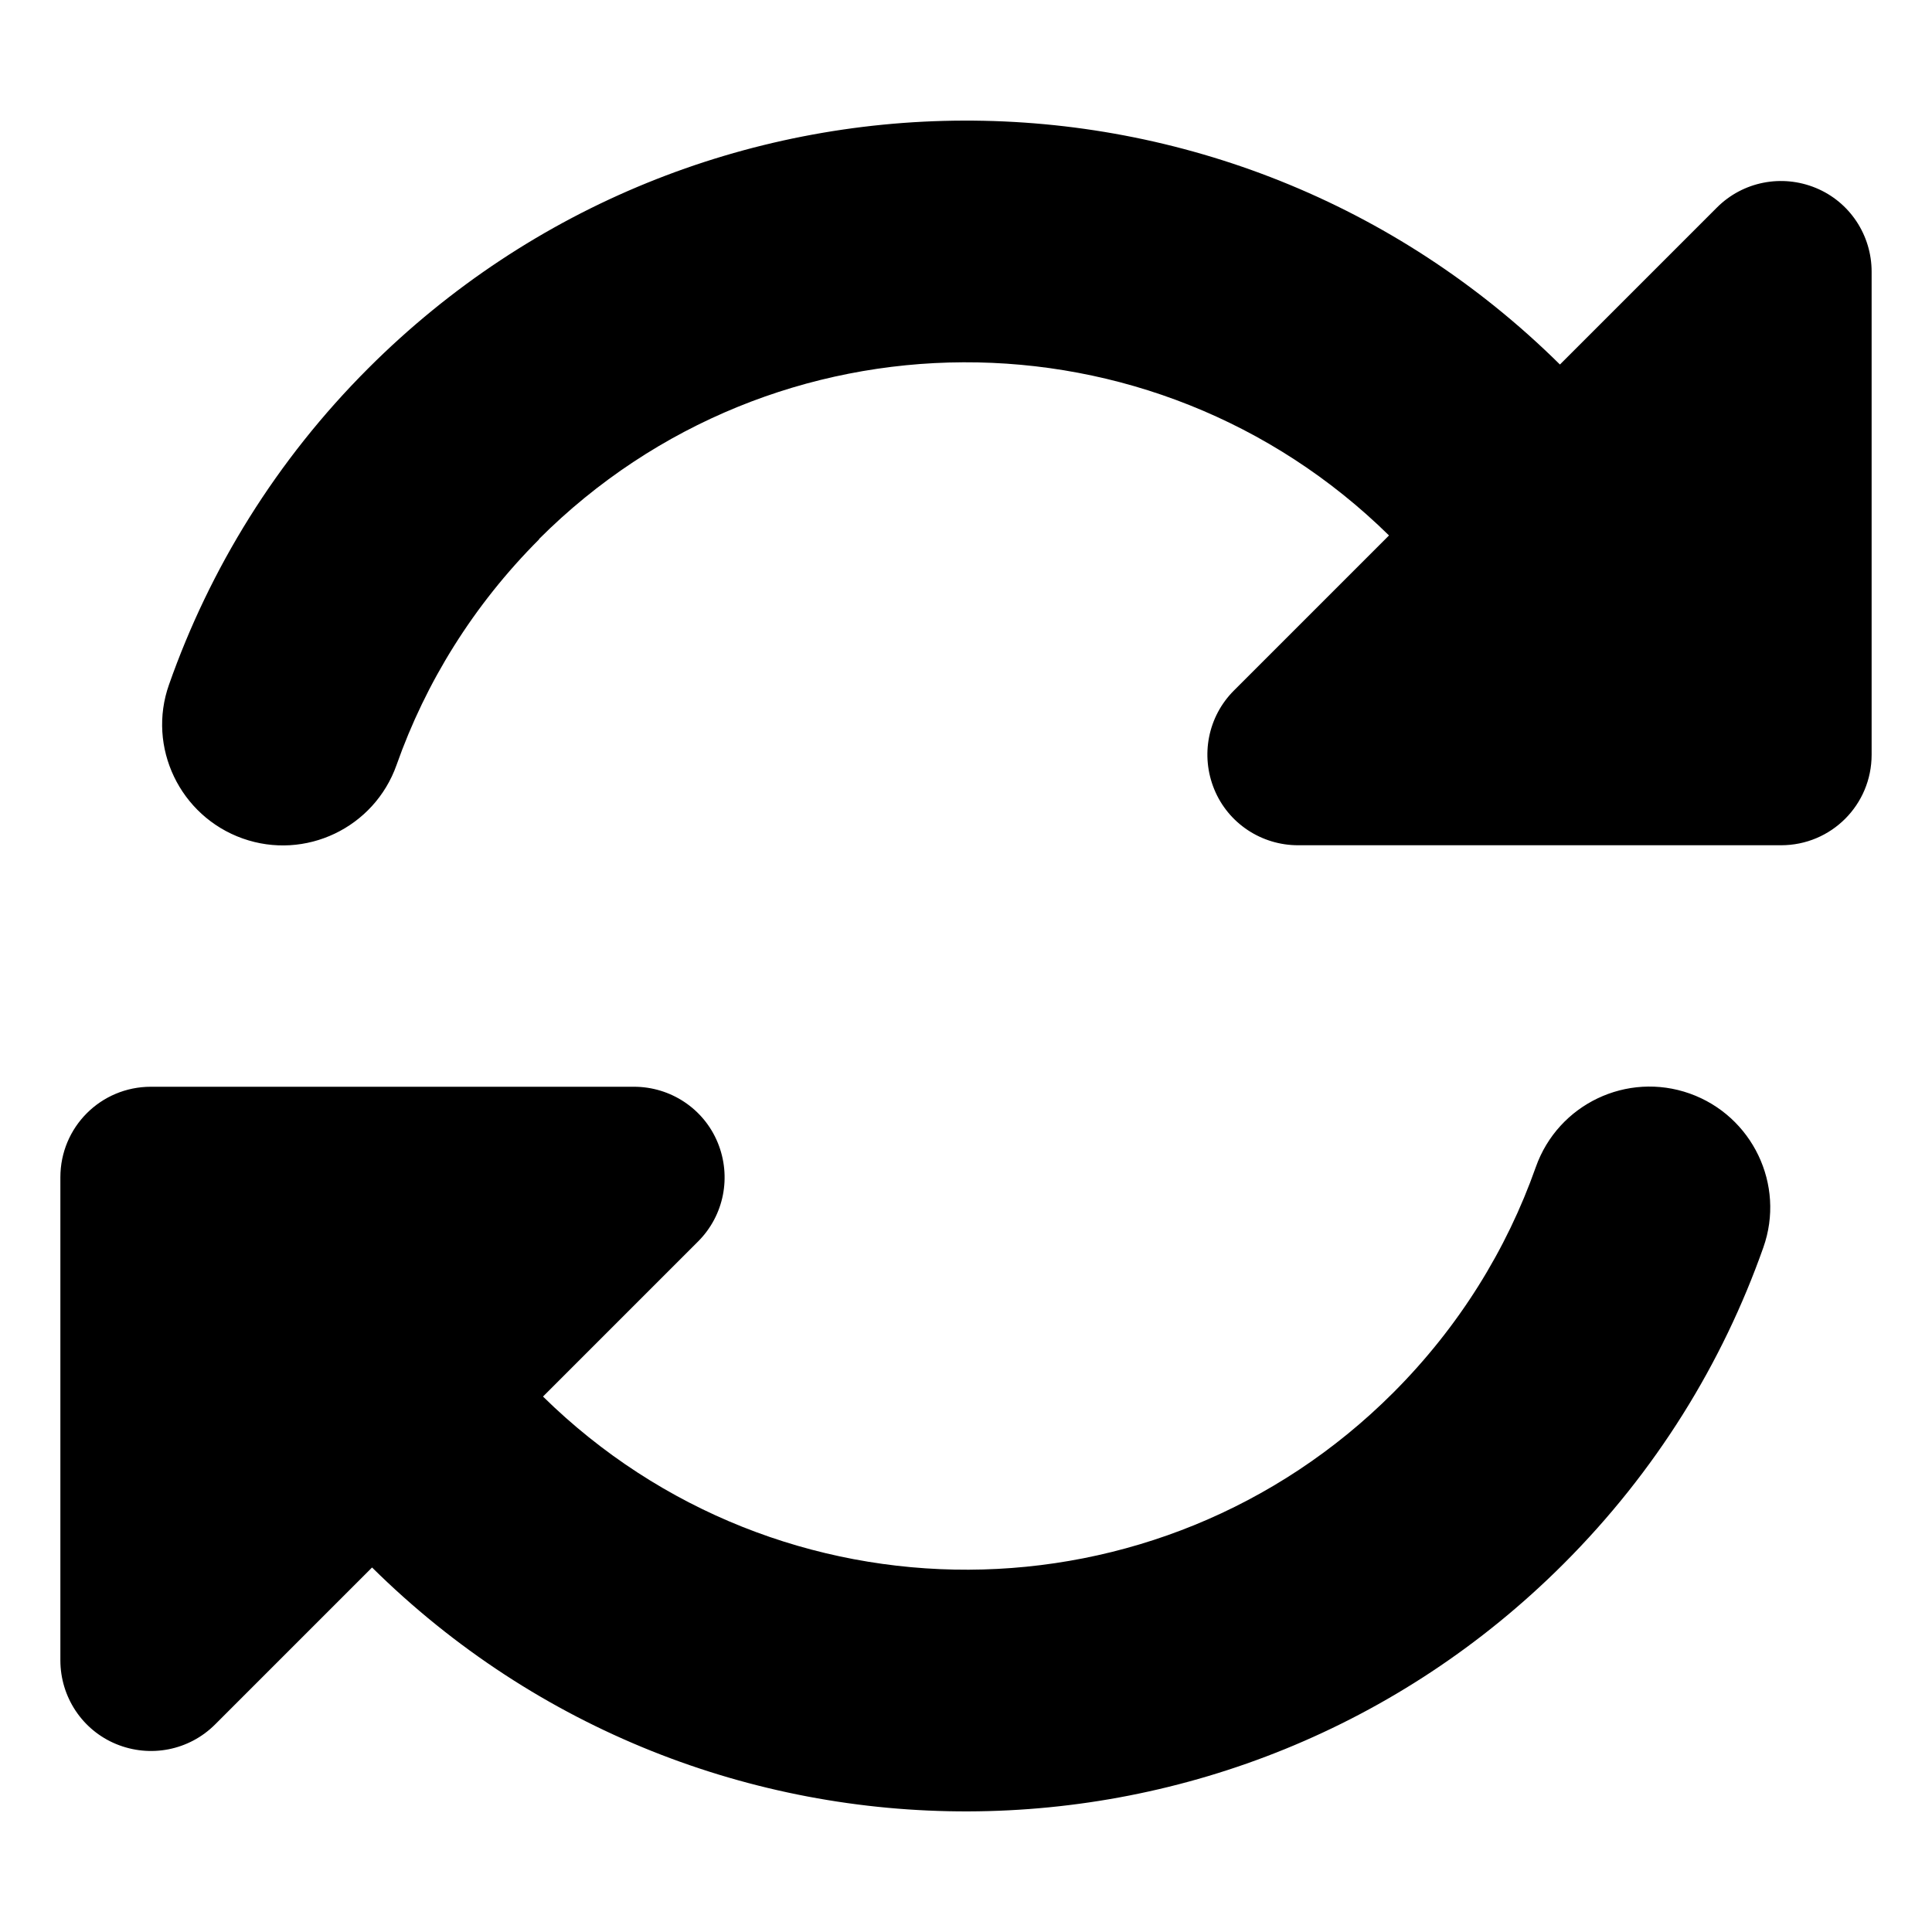
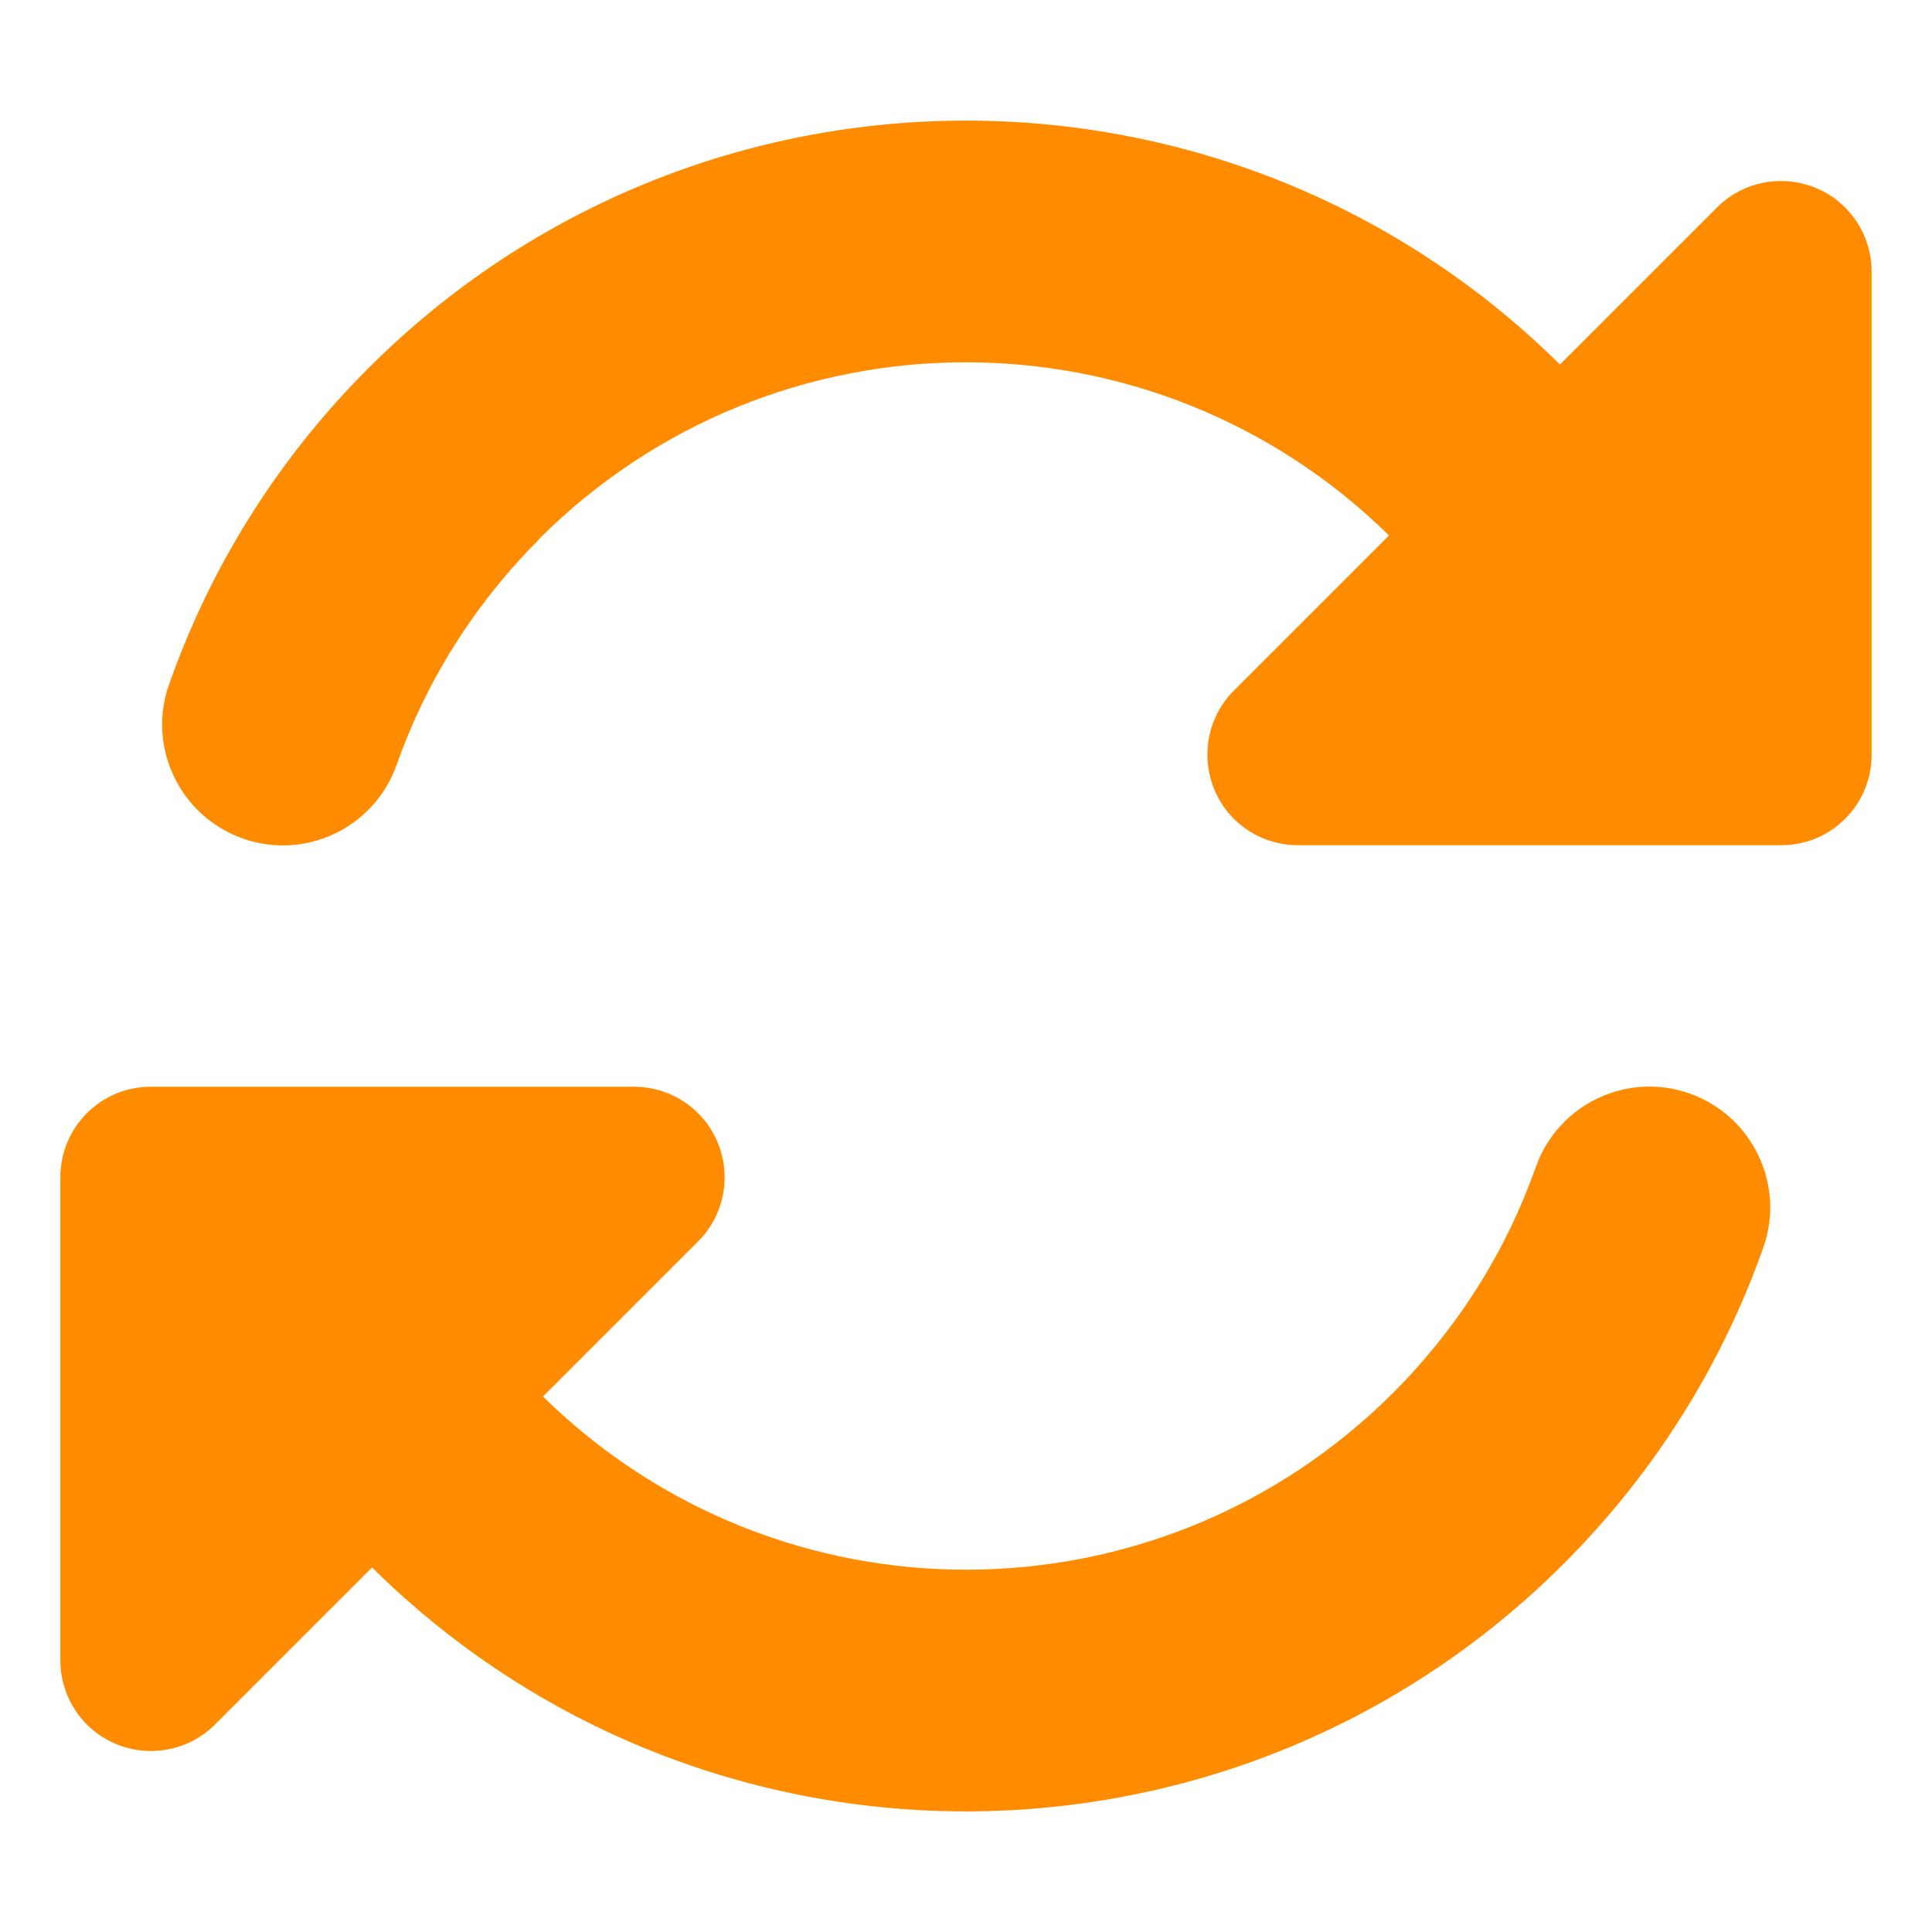
<svg xmlns="http://www.w3.org/2000/svg" viewBox="0 0 512 512">
-   <path d="M142.9 142.9c-17.5 17.5-30.1 38-37.8 59.8c-5.9 16.7-24.2 25.4-40.8 19.5s-25.4-24.2-19.5-40.8C55.6 150.7 73.2 122 97.6 97.6c87.2-87.2 228.3-87.5 315.8-1L455 55c6.9-6.9 17.2-8.9 26.2-5.2s14.8 12.5 14.8 22.2l0 128c0 13.3-10.7 24-24 24l-8.4 0c0 0 0 0 0 0L344 224c-9.7 0-18.5-5.8-22.2-14.8s-1.7-19.3 5.2-26.2l41.1-41.1c-62.6-61.5-163.1-61.2-225.3 1zM16 312c0-13.3 10.7-24 24-24l7.6 0 .7 0L168 288c9.7 0 18.5 5.8 22.2 14.8s1.7 19.3-5.2 26.2l-41.1 41.1c62.6 61.5 163.1 61.2 225.3-1c17.5-17.5 30.1-38 37.8-59.8c5.9-16.7 24.2-25.4 40.8-19.5s25.4 24.2 19.5 40.8c-10.8 30.6-28.4 59.3-52.9 83.8c-87.2 87.2-228.3 87.5-315.8 1L57 457c-6.9 6.9-17.2 8.9-26.2 5.2S16 449.7 16 440l0-119.6 0-.7 0-7.6z" />
+   <path d="M142.9 142.9c-17.5 17.5-30.1 38-37.8 59.8c-5.9 16.7-24.2 25.4-40.8 19.5s-25.4-24.2-19.5-40.8C55.6 150.7 73.2 122 97.6 97.6c87.2-87.2 228.3-87.5 315.8-1L455 55c6.9-6.9 17.2-8.9 26.2-5.2s14.8 12.5 14.8 22.2l0 128c0 13.3-10.7 24-24 24l-8.4 0c0 0 0 0 0 0L344 224c-9.7 0-18.5-5.8-22.2-14.8s-1.7-19.3 5.2-26.2l41.1-41.1c-62.6-61.5-163.1-61.2-225.3 1zM16 312c0-13.3 10.7-24 24-24l7.6 0 .7 0L168 288c9.7 0 18.5 5.8 22.2 14.8s1.7 19.3-5.2 26.2l-41.1 41.1c62.6 61.5 163.1 61.2 225.3-1c17.5-17.5 30.1-38 37.8-59.8c5.9-16.7 24.2-25.4 40.8-19.5s25.4 24.2 19.5 40.8c-10.8 30.6-28.4 59.3-52.9 83.8c-87.2 87.2-228.3 87.5-315.8 1L57 457c-6.9 6.9-17.2 8.9-26.2 5.2S16 449.7 16 440l0-119.6 0-.7 0-7.6z" fill="#FF8C00" />
</svg>
